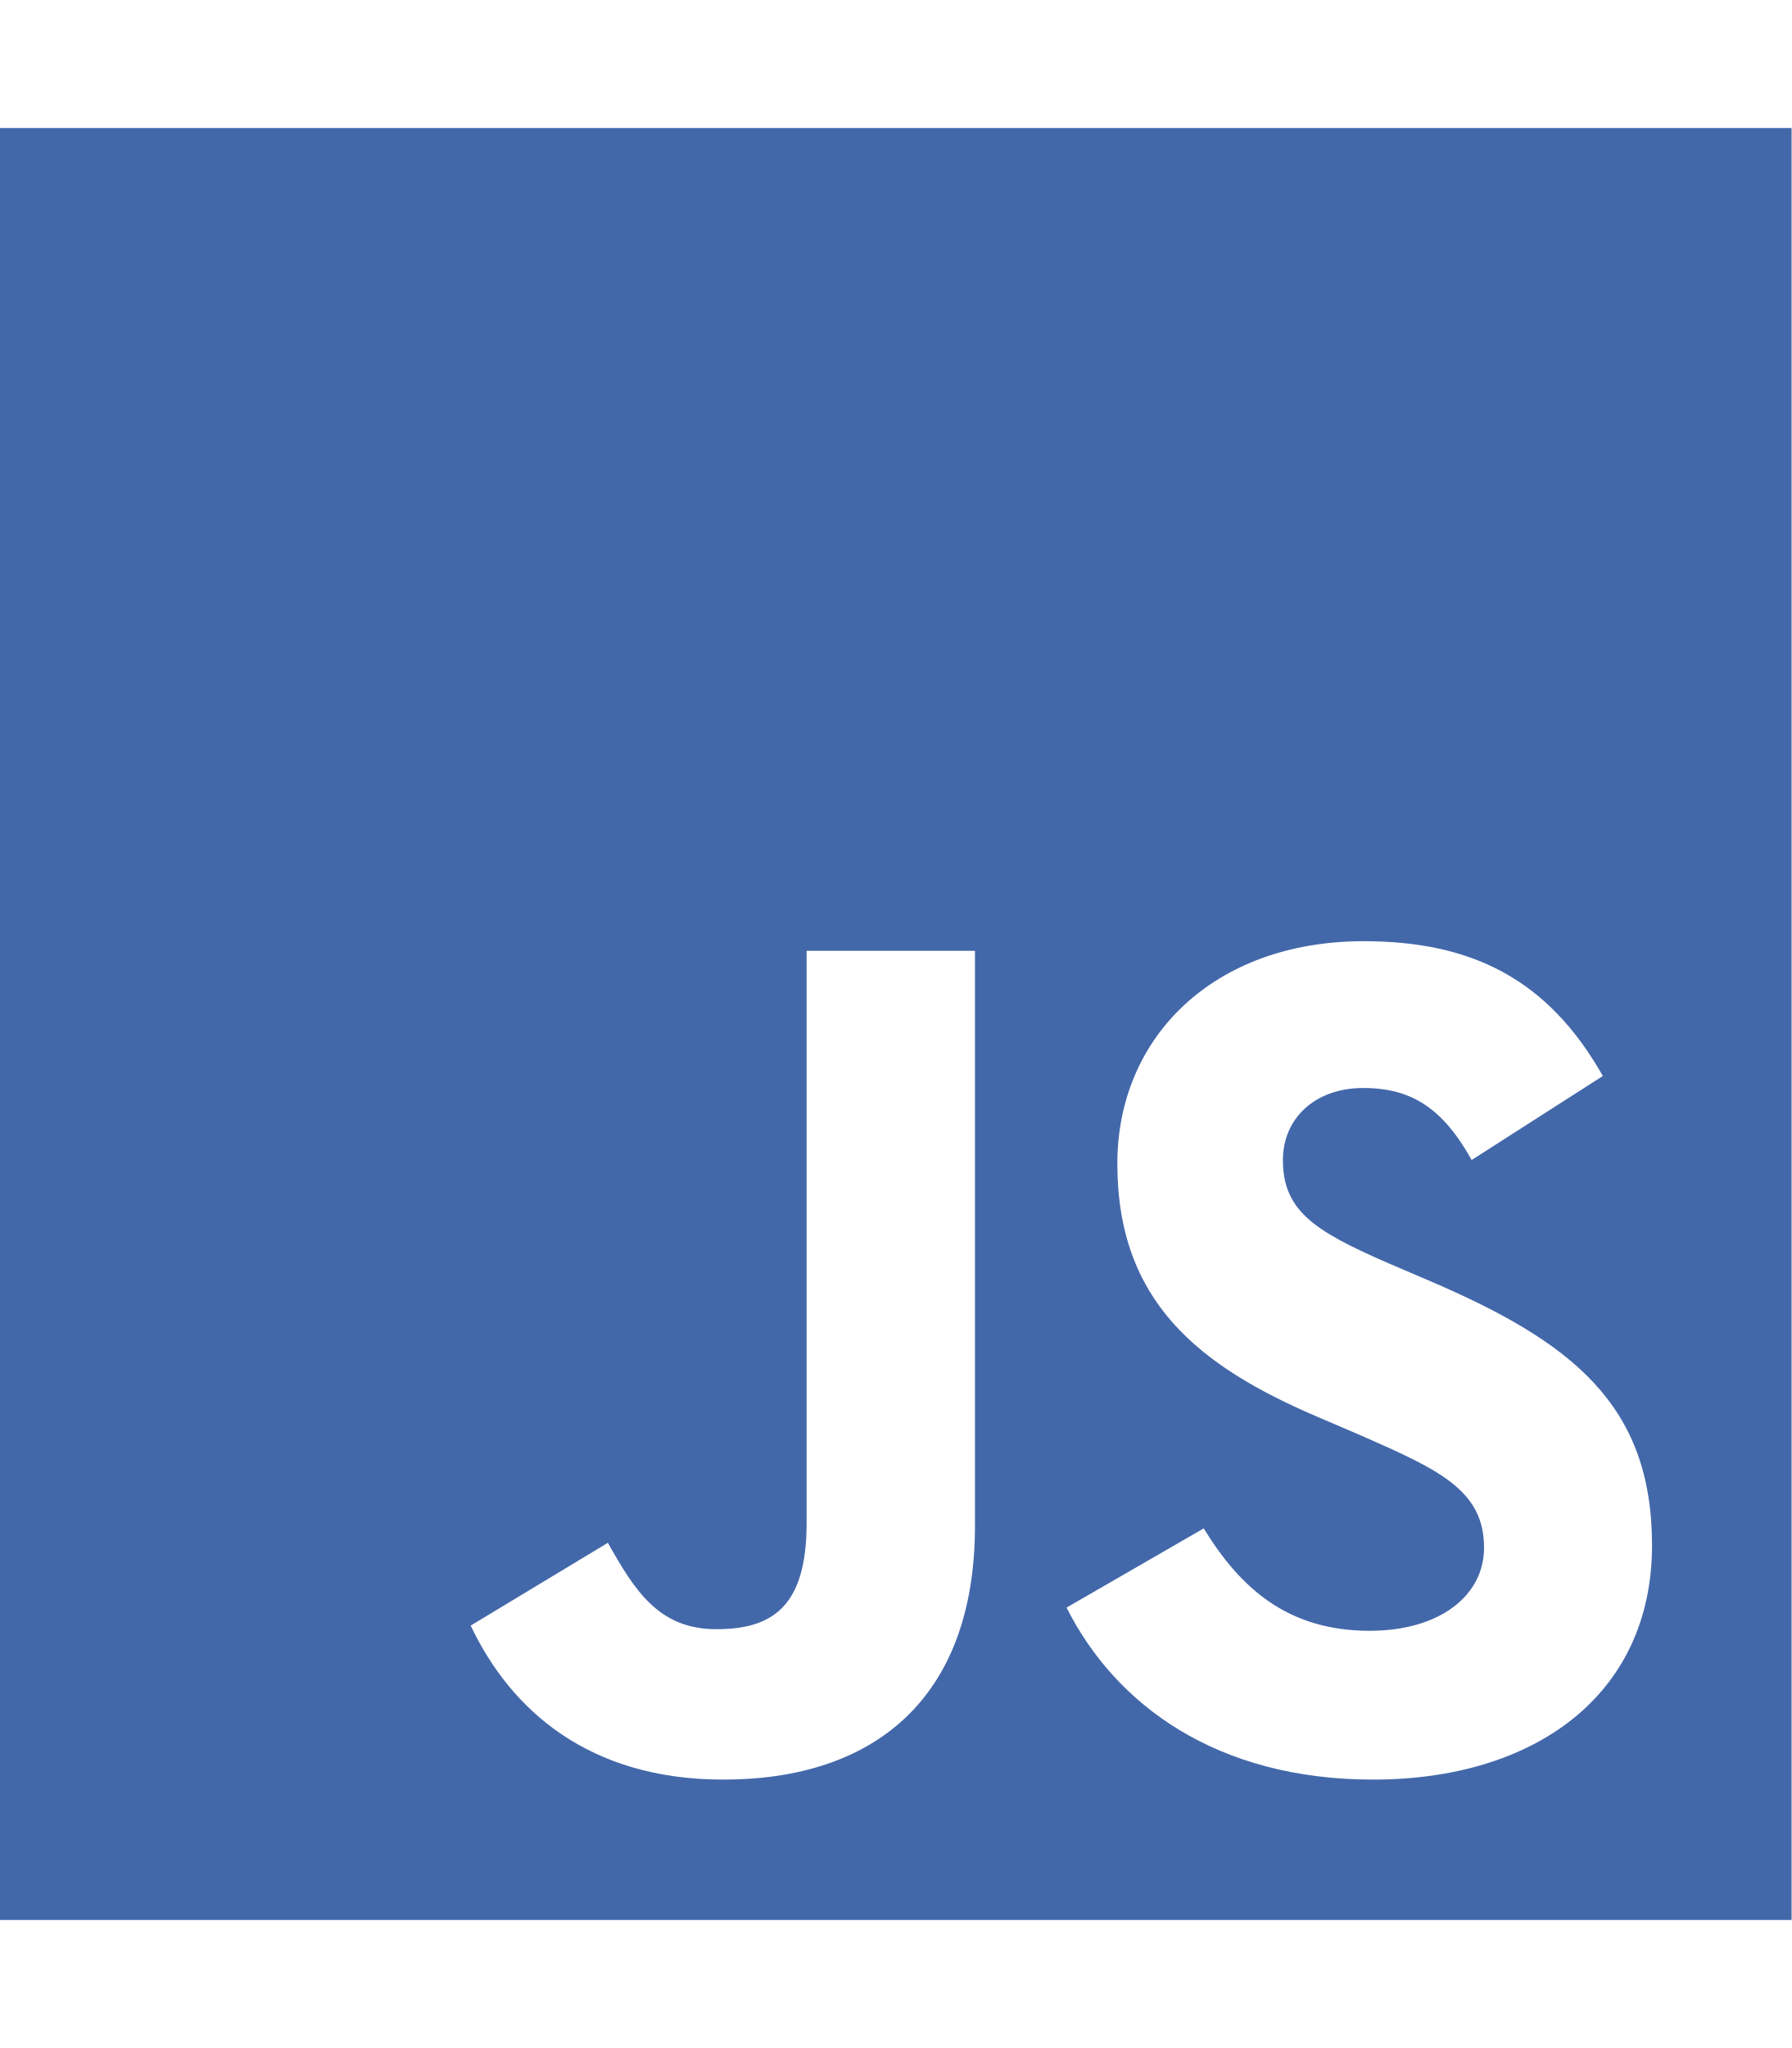
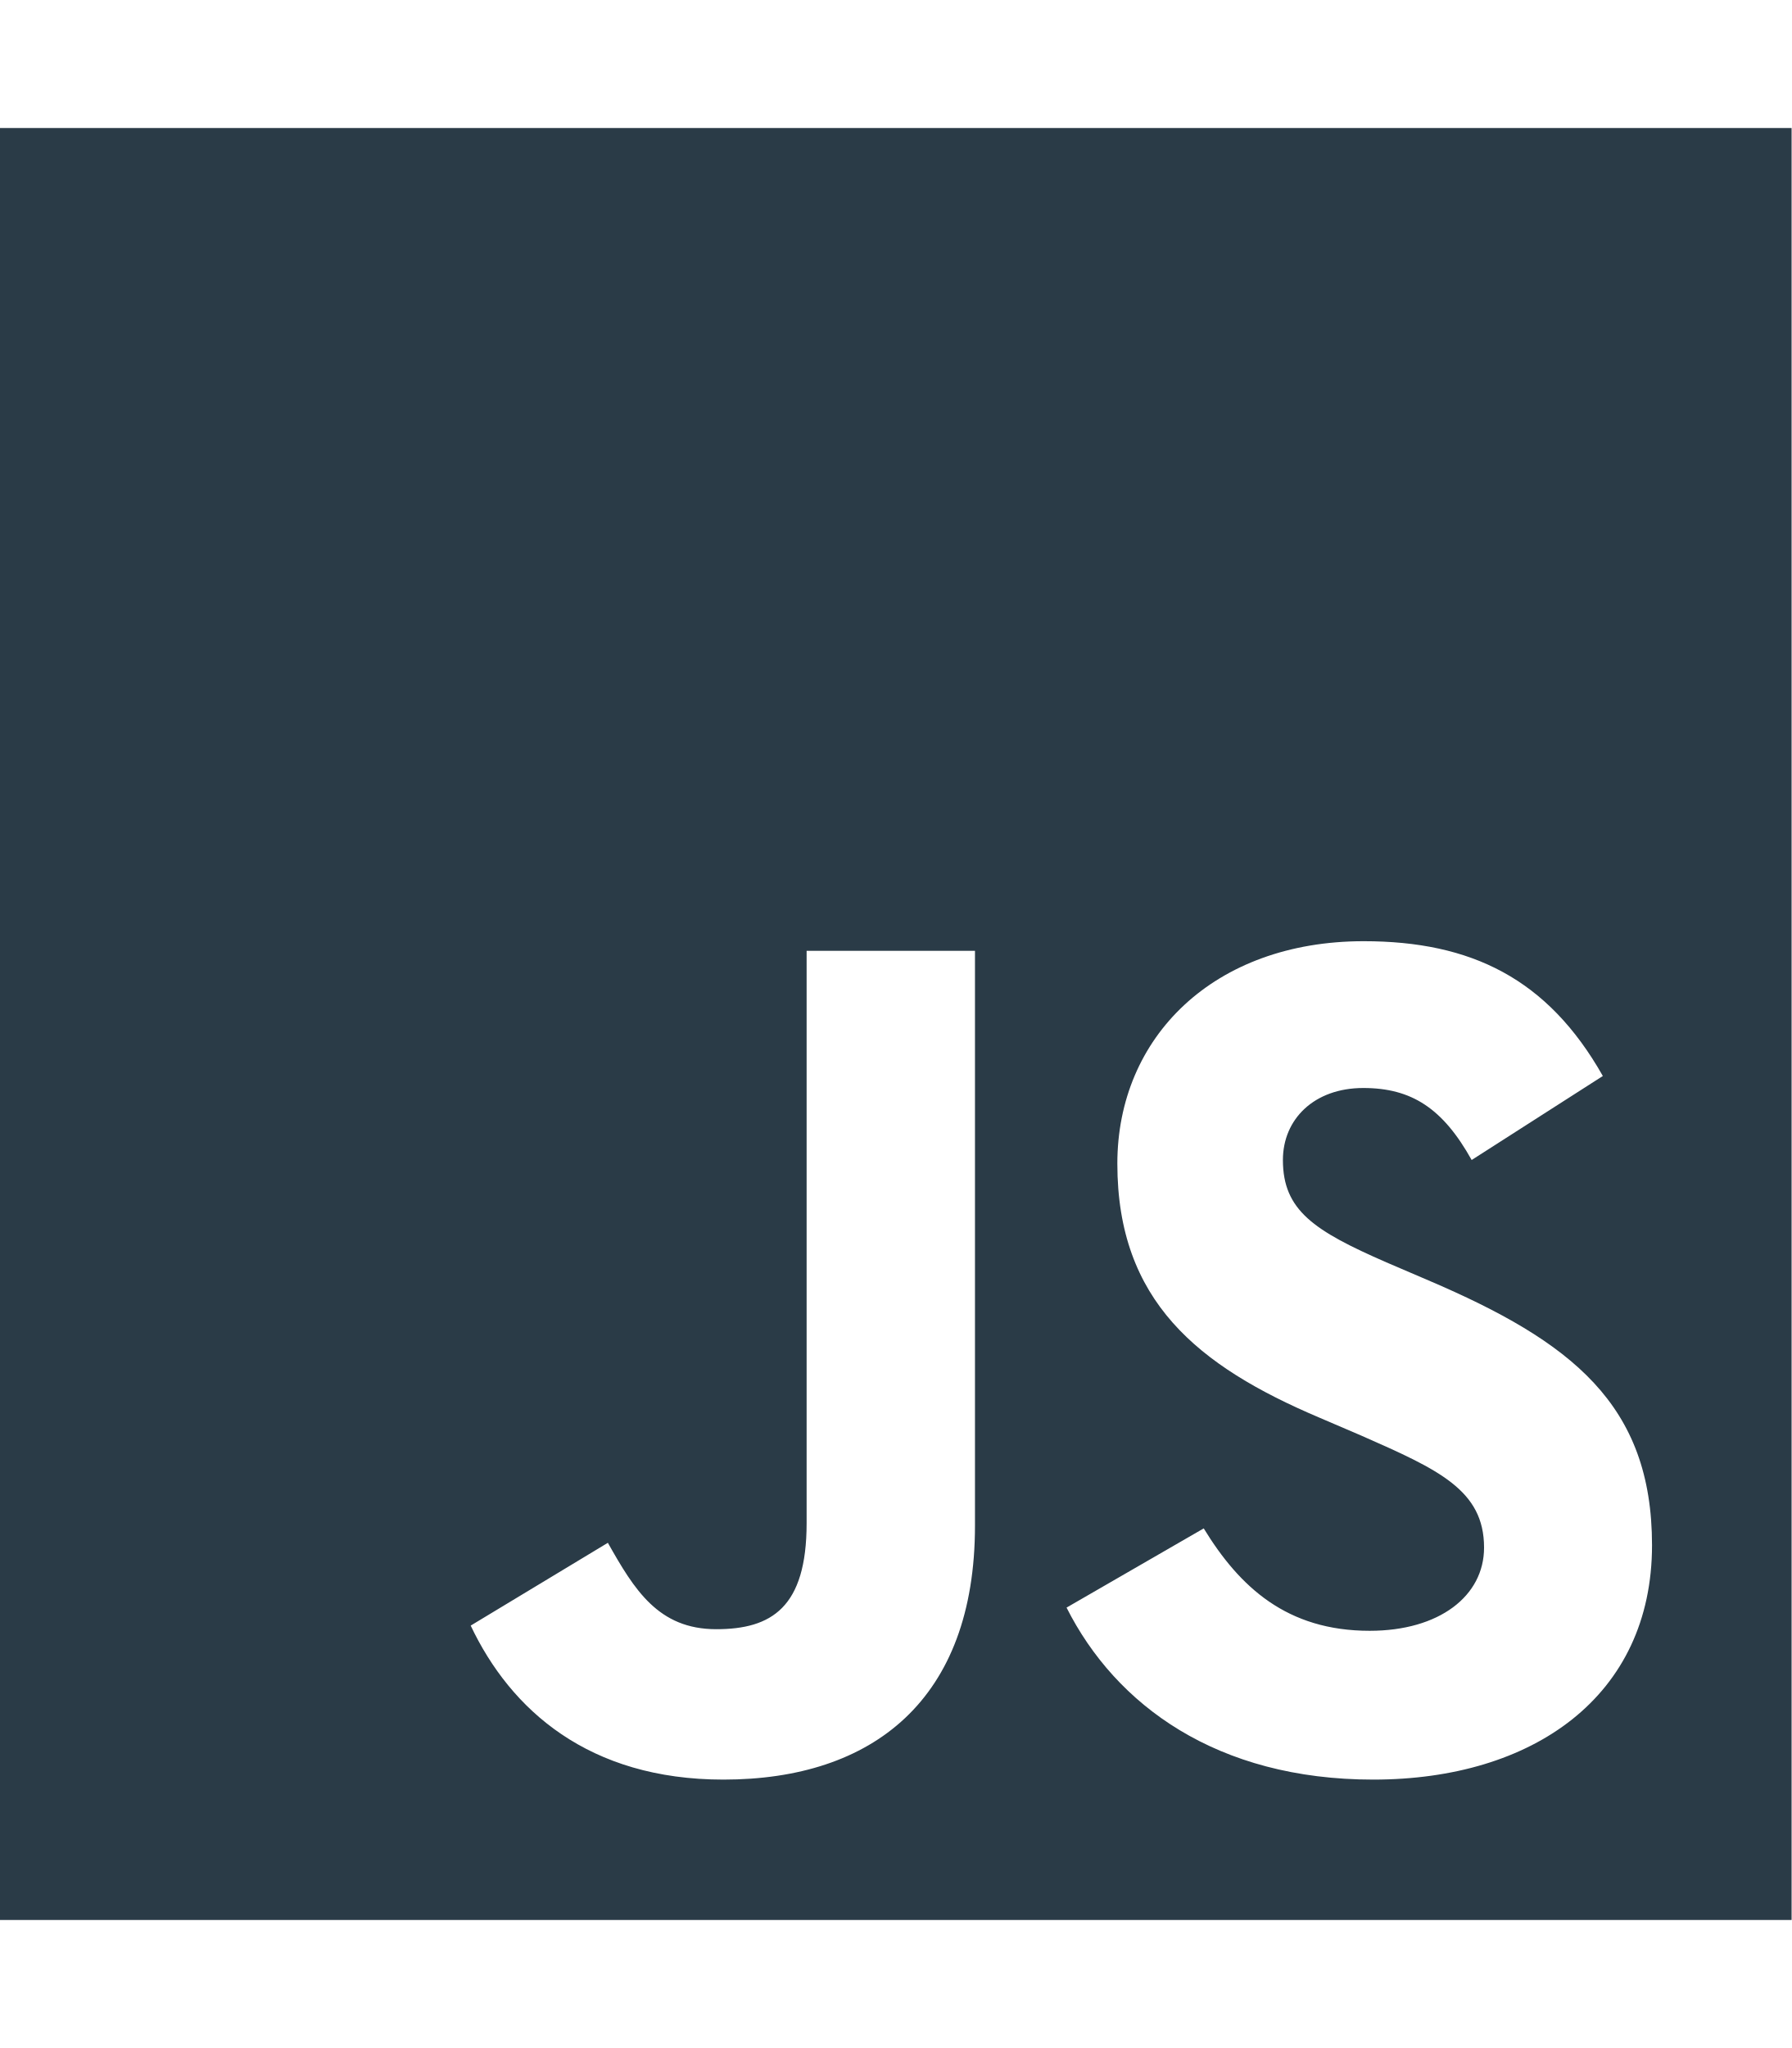
<svg xmlns="http://www.w3.org/2000/svg" viewBox="0 0 448 512">
-   <path d="M0 32v448h448V32H0zm243.8 349.4c0 43.6-25.6 63.5-62.9 63.5-33.7 0-53.2-17.4-63.2-38.5l34.3-20.7c6.6 11.7 12.6 21.6 27.1 21.6 13.8 0 22.6-5.4 22.6-26.5V237.7h42.1v143.7zm99.6 63.5c-39.1 0-64.4-18.6-76.7-43l34.3-19.8c9 14.7 20.8 25.6 41.5 25.6 17.4 0 28.6-8.7 28.6-20.8 0-14.4-11.4-19.5-30.7-28l-10.5-4.5c-30.4-12.9-50.5-29.2-50.5-63.5 0-31.6 24.1-55.6 61.6-55.6 26.8 0 46 9.3 59.8 33.7L368 290c-7.2-12.9-15-18-27.1-18-12.3 0-20.1 7.8-20.1 18 0 12.6 7.8 17.7 25.9 25.6l10.5 4.5c35.8 15.3 55.9 31 55.9 66.2 0 37.8-29.8 58.6-69.7 58.6z" fill="#4368aa" />
+   <path d="M0 32v448h448V32H0zm243.8 349.4c0 43.6-25.6 63.5-62.9 63.5-33.7 0-53.2-17.4-63.2-38.5l34.3-20.7c6.6 11.7 12.6 21.6 27.1 21.6 13.8 0 22.6-5.4 22.6-26.5V237.7h42.1v143.7zm99.6 63.5c-39.1 0-64.4-18.6-76.7-43l34.3-19.8c9 14.7 20.8 25.6 41.5 25.6 17.4 0 28.6-8.7 28.6-20.8 0-14.4-11.4-19.5-30.7-28l-10.5-4.5c-30.4-12.9-50.5-29.2-50.5-63.5 0-31.6 24.1-55.6 61.6-55.6 26.8 0 46 9.3 59.8 33.7L368 290c-7.2-12.9-15-18-27.1-18-12.3 0-20.1 7.8-20.1 18 0 12.6 7.8 17.7 25.9 25.6l10.5 4.5c35.8 15.3 55.9 31 55.9 66.2 0 37.8-29.8 58.6-69.7 58.6z" fill="#2a3b47" />
</svg>
